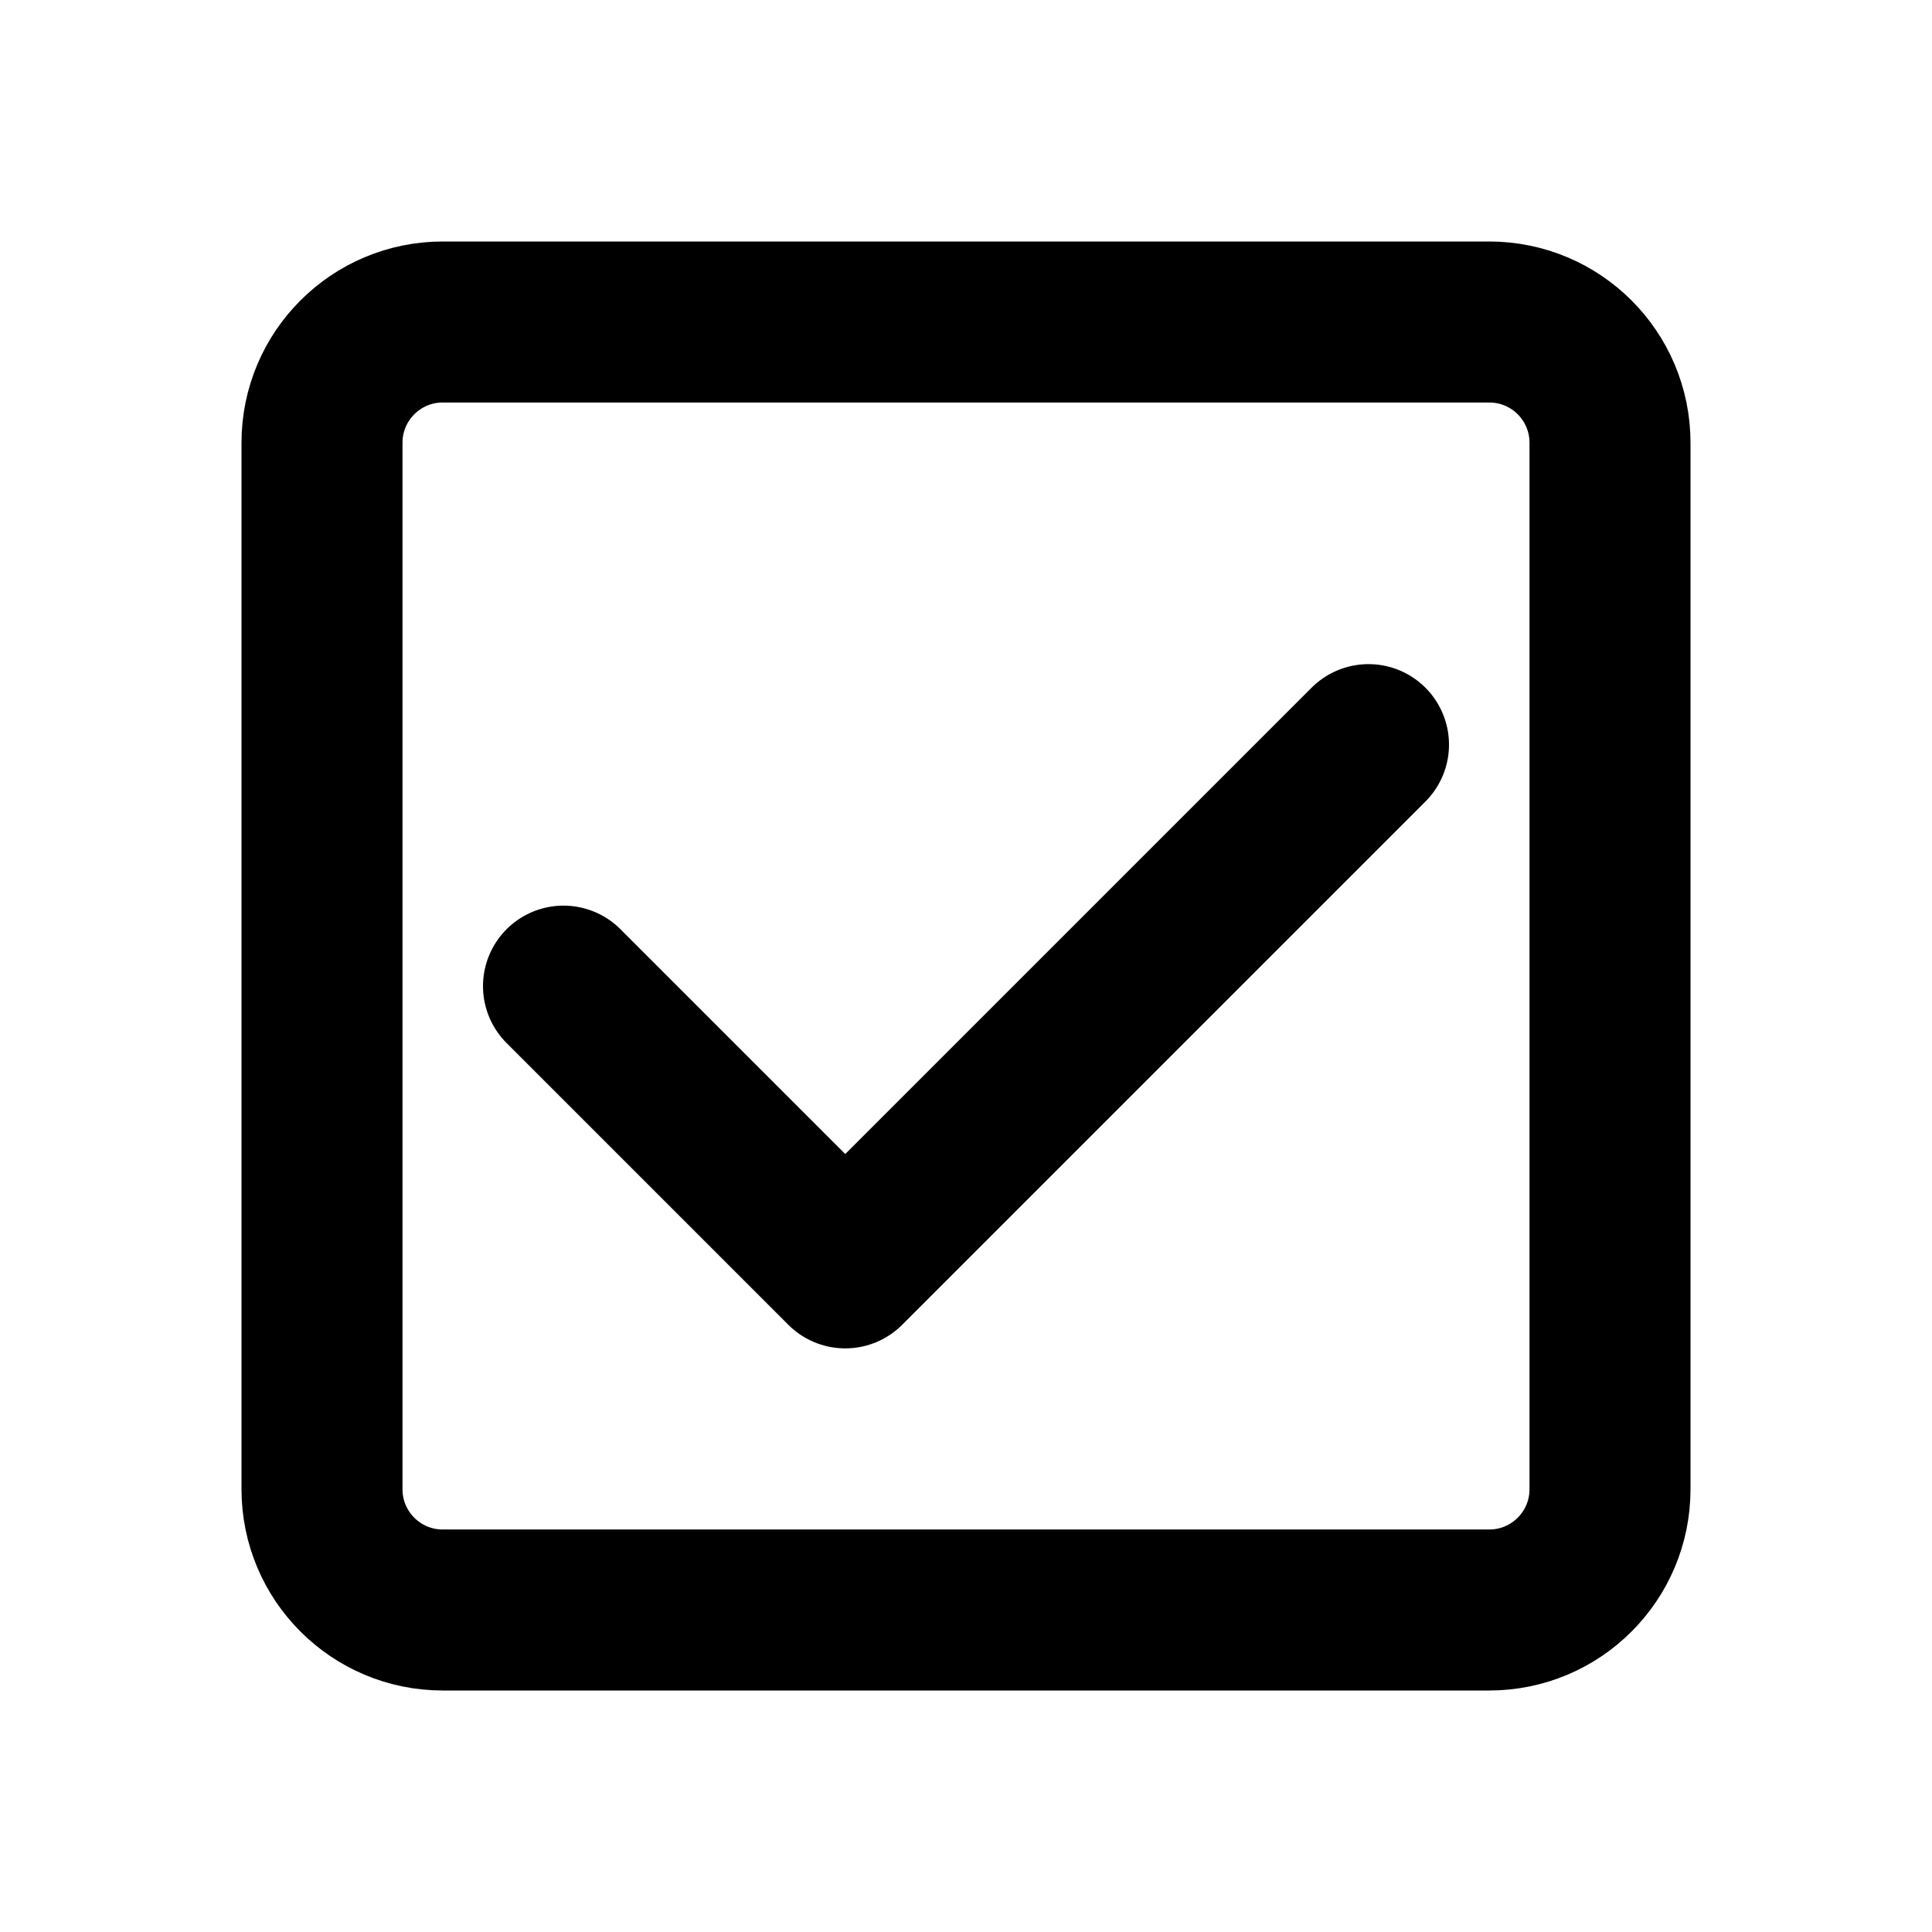
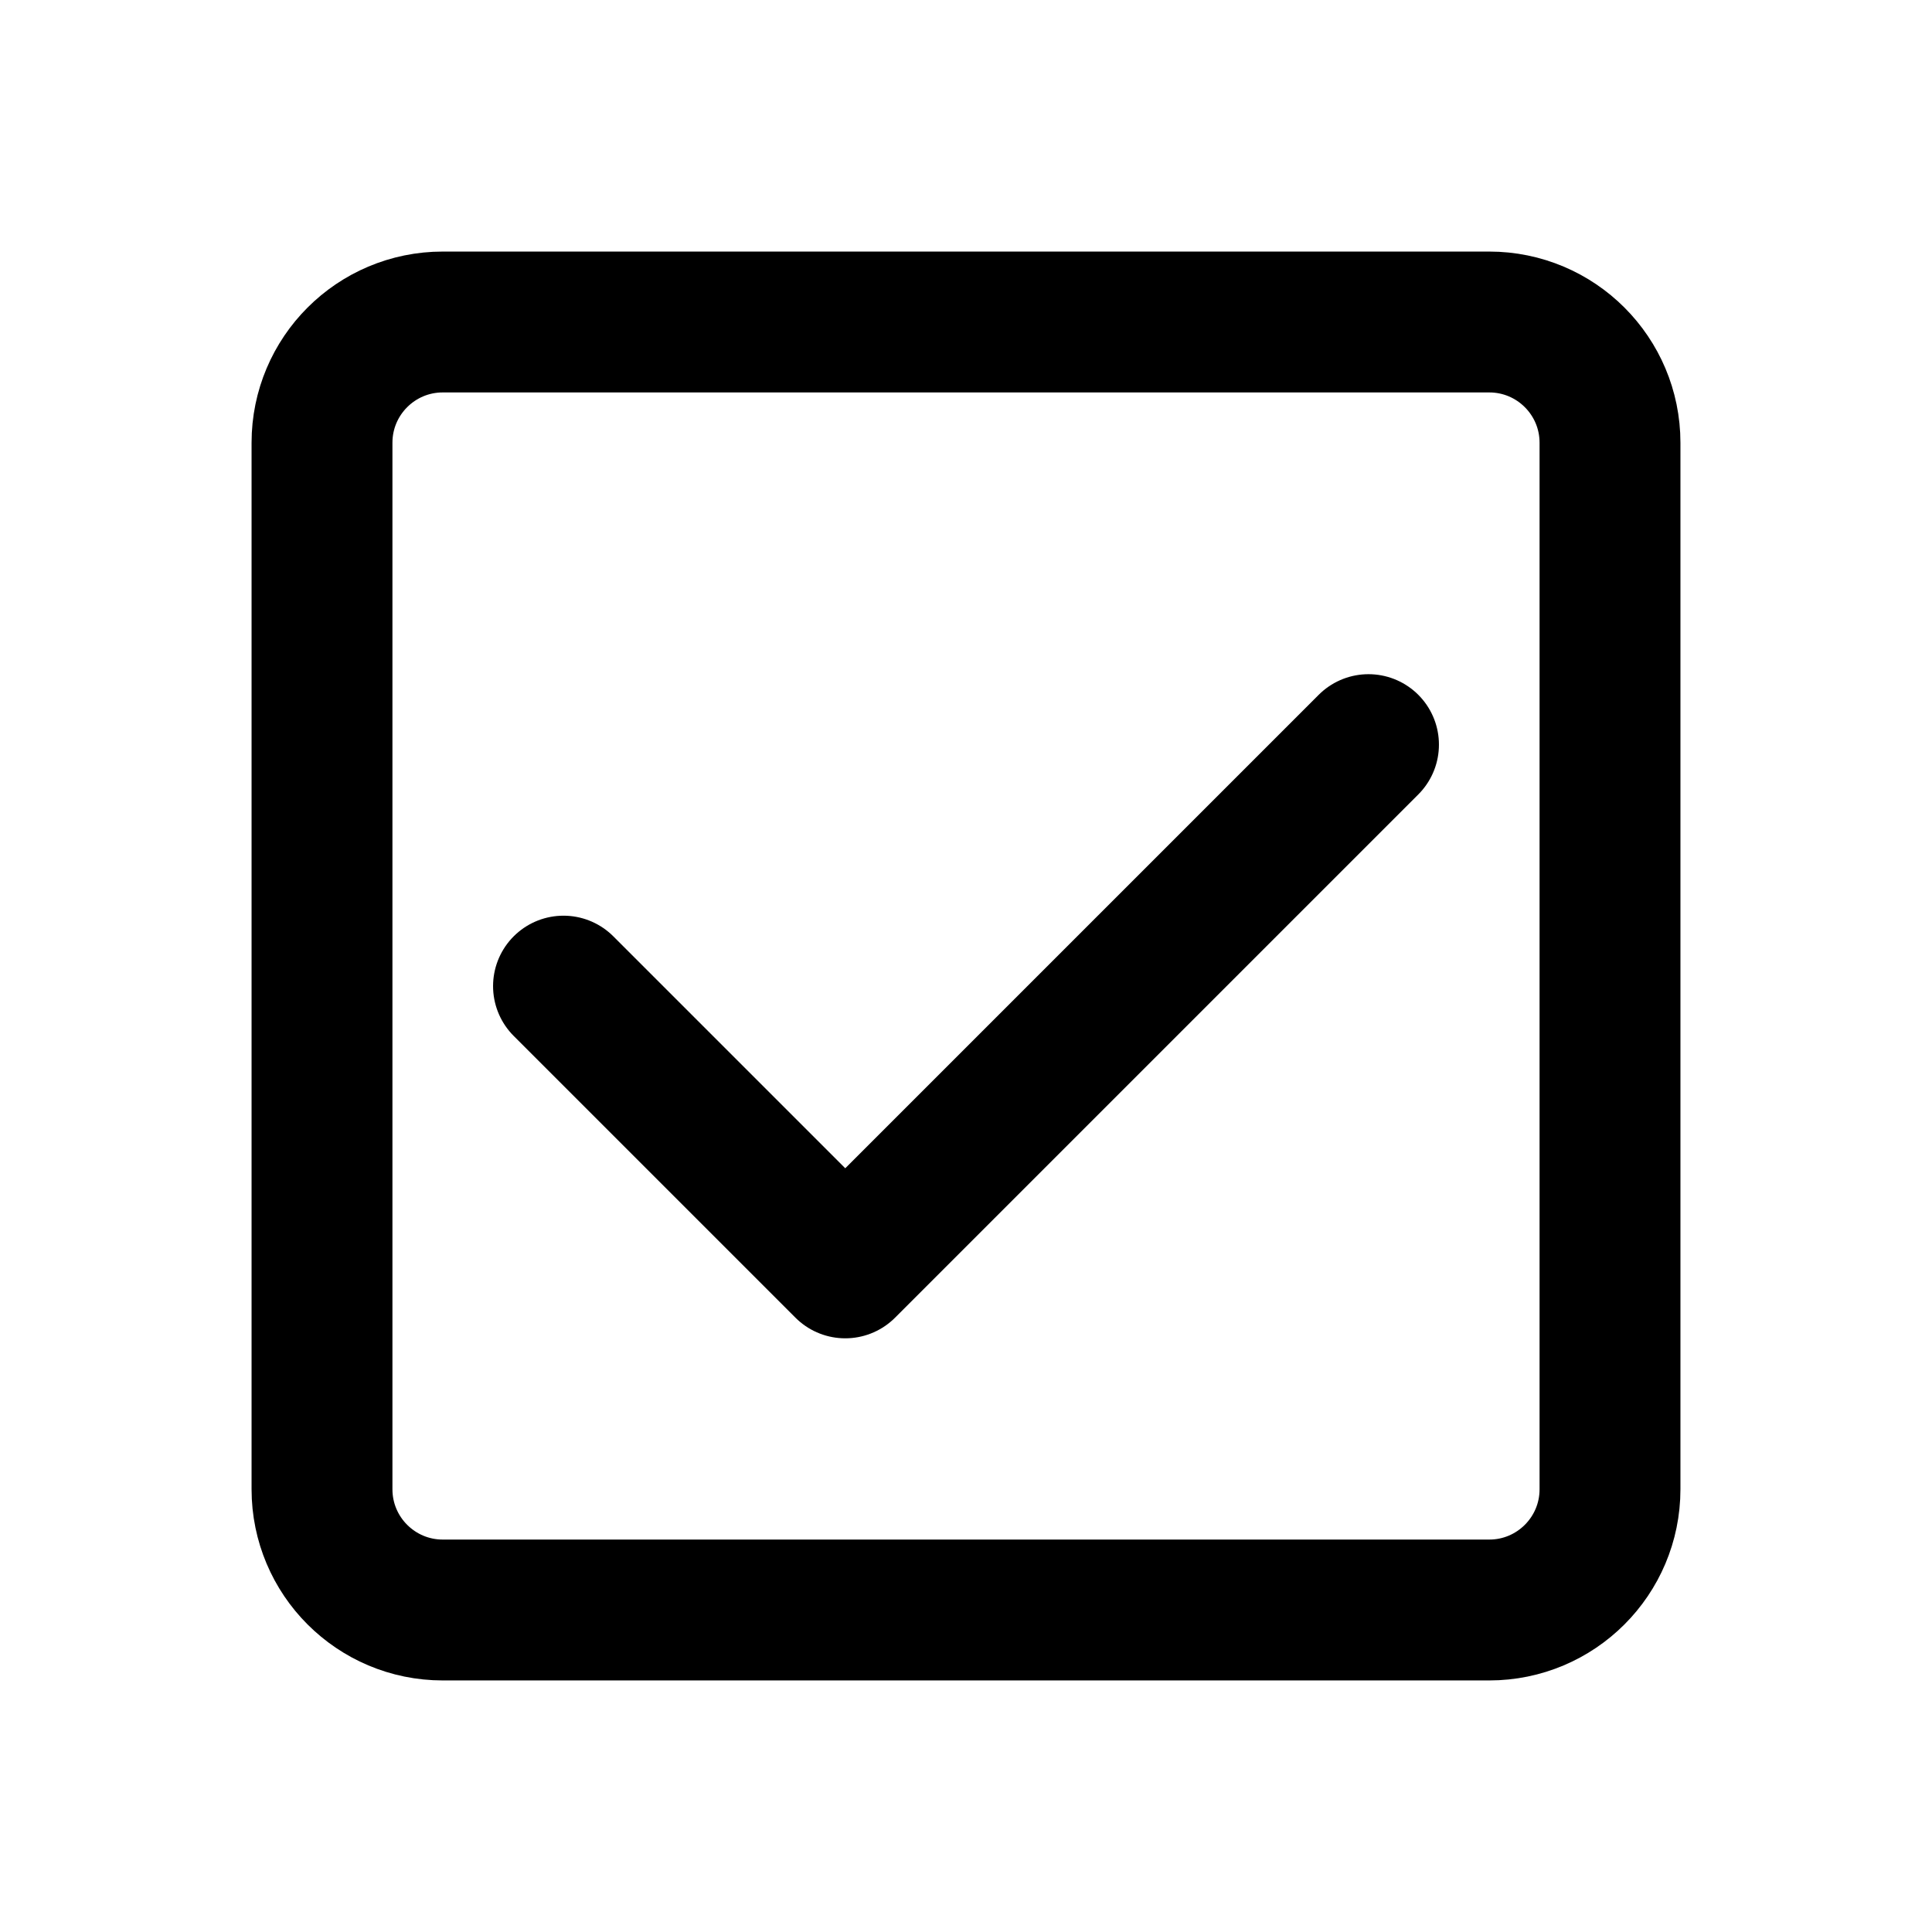
- <svg xmlns="http://www.w3.org/2000/svg" viewBox="0 0 24 24" fill="none" stroke="currentColor" stroke-width="2" stroke-linecap="round" stroke-linejoin="round">
+ <svg xmlns="http://www.w3.org/2000/svg" viewBox="0 0 24 24" fill="none" stroke="currentColor" stroke-width="1.75" stroke-linecap="round" stroke-linejoin="round">
  <rect x="4" y="4" width="16" height="16" rx="1.5" />
  <path d="M7 12.25 10.5 15.75 17 9.25" />
</svg>
